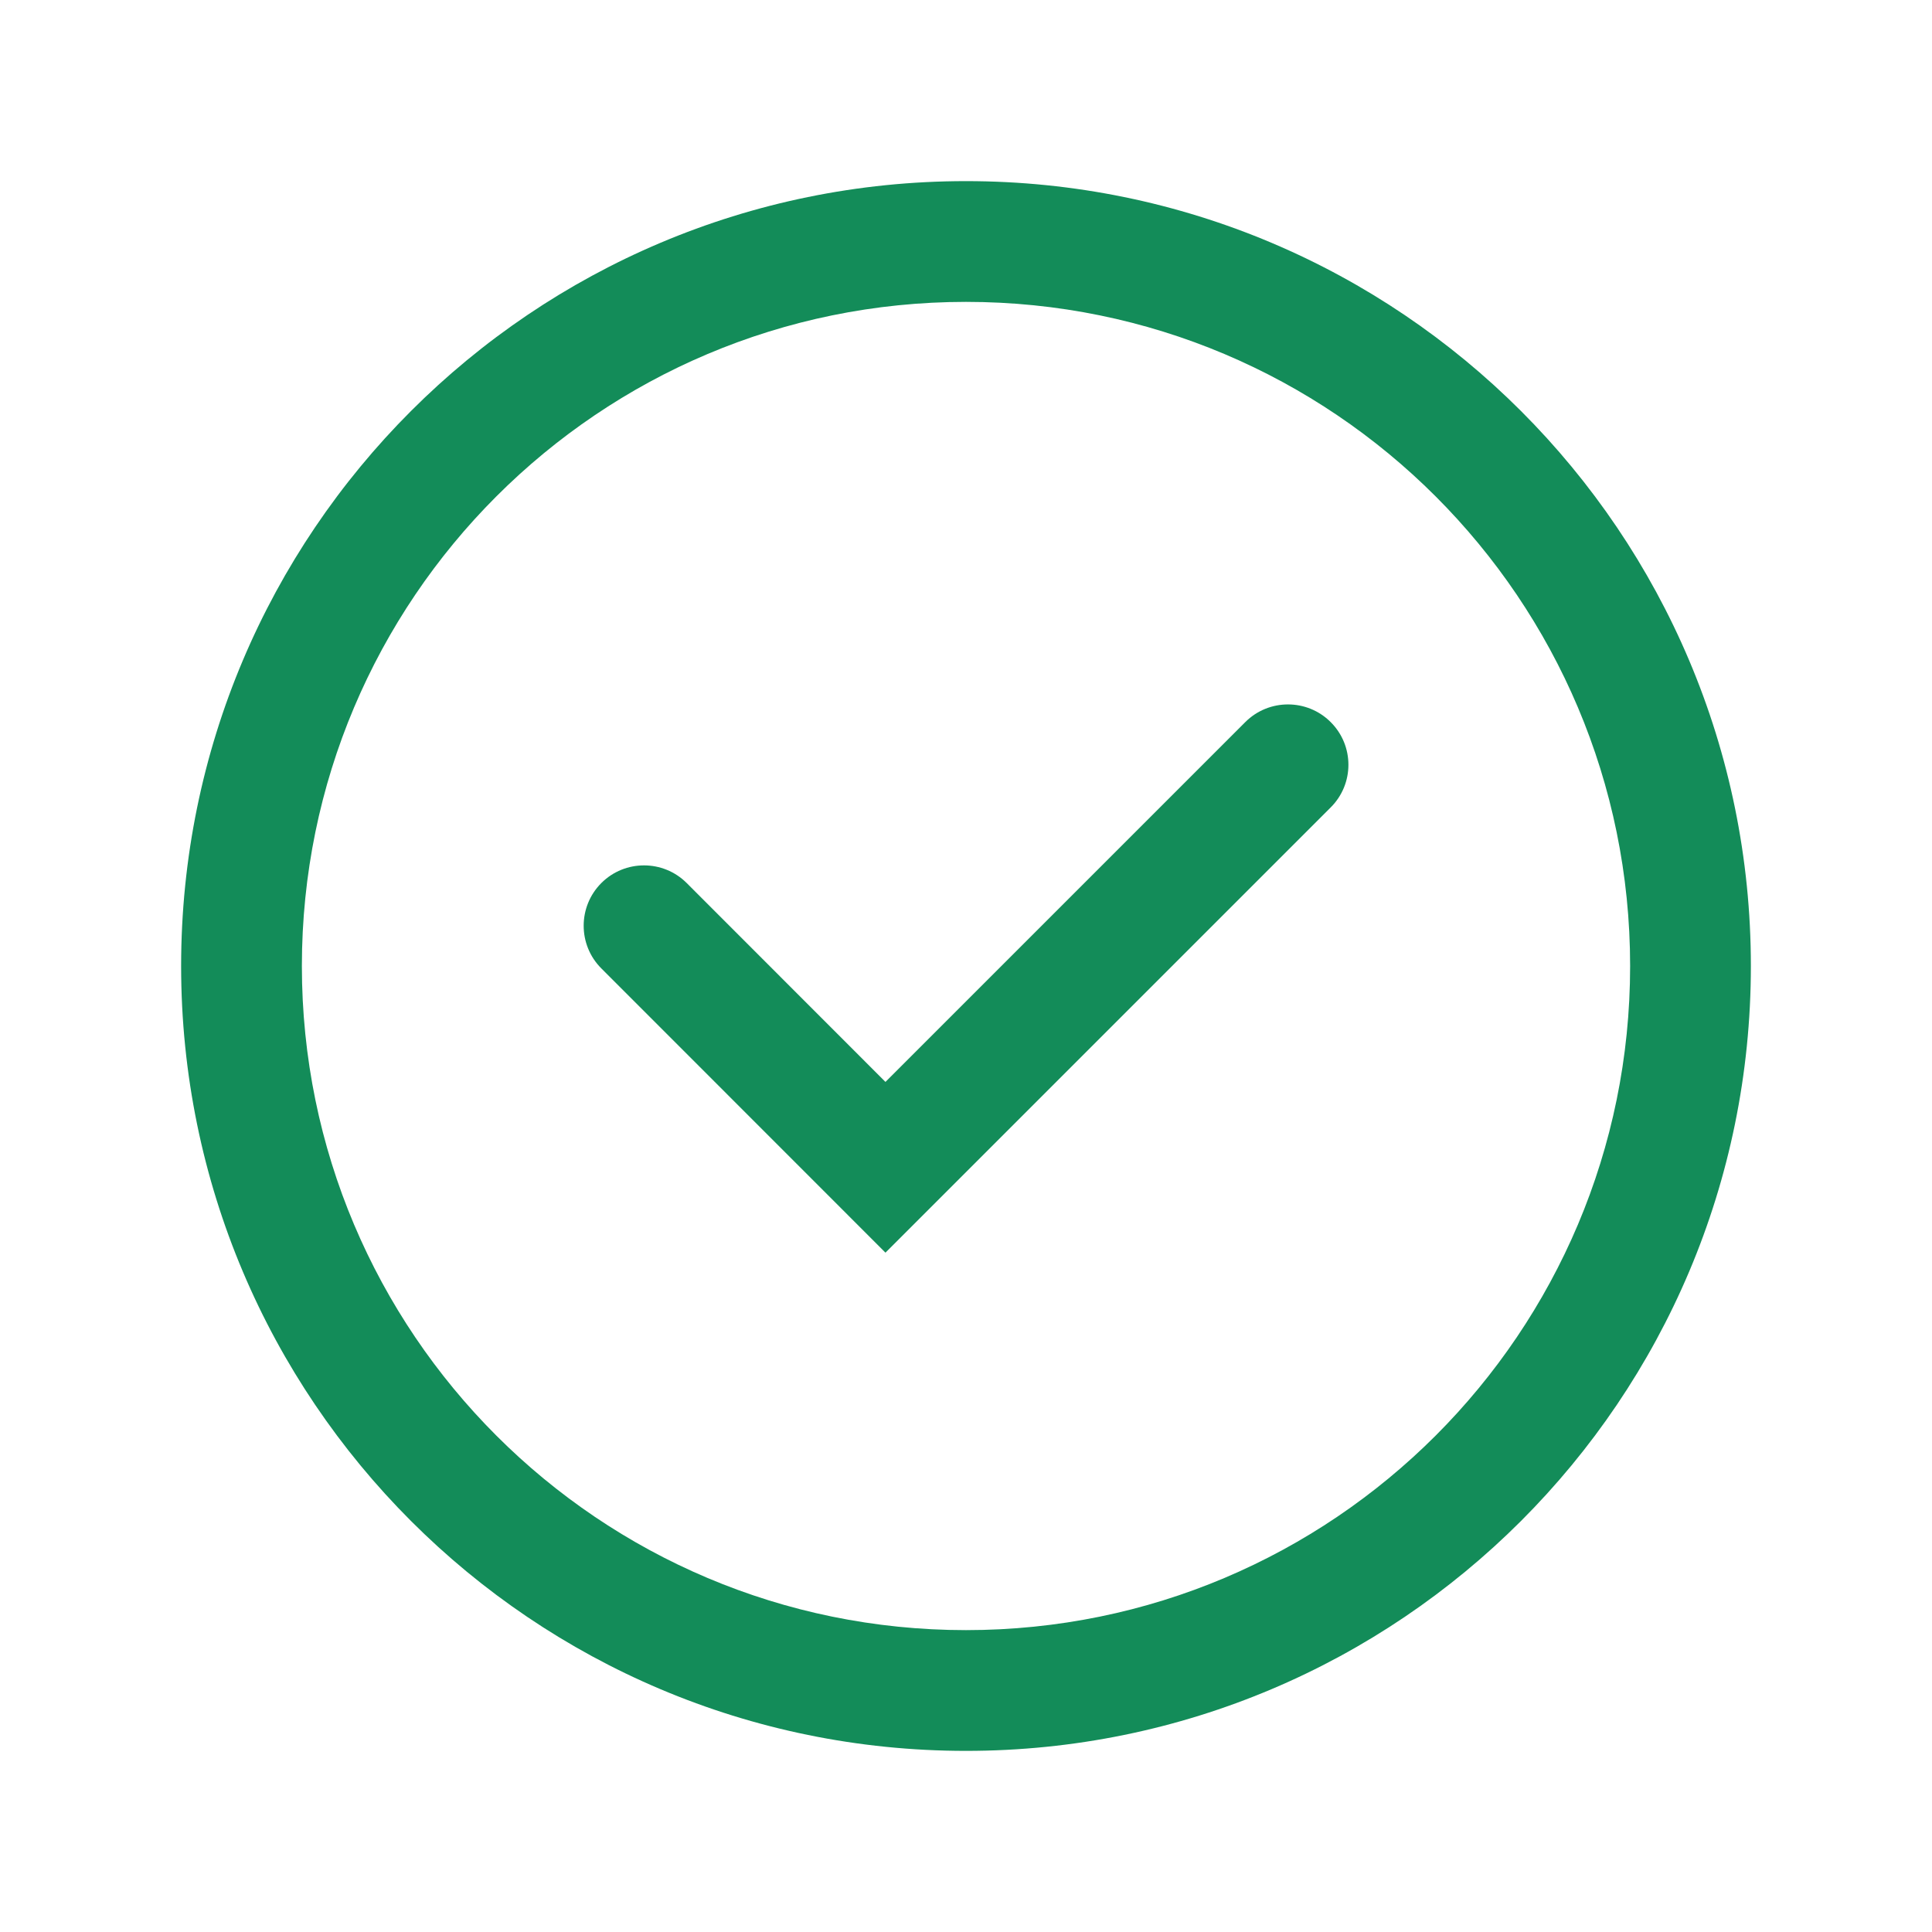
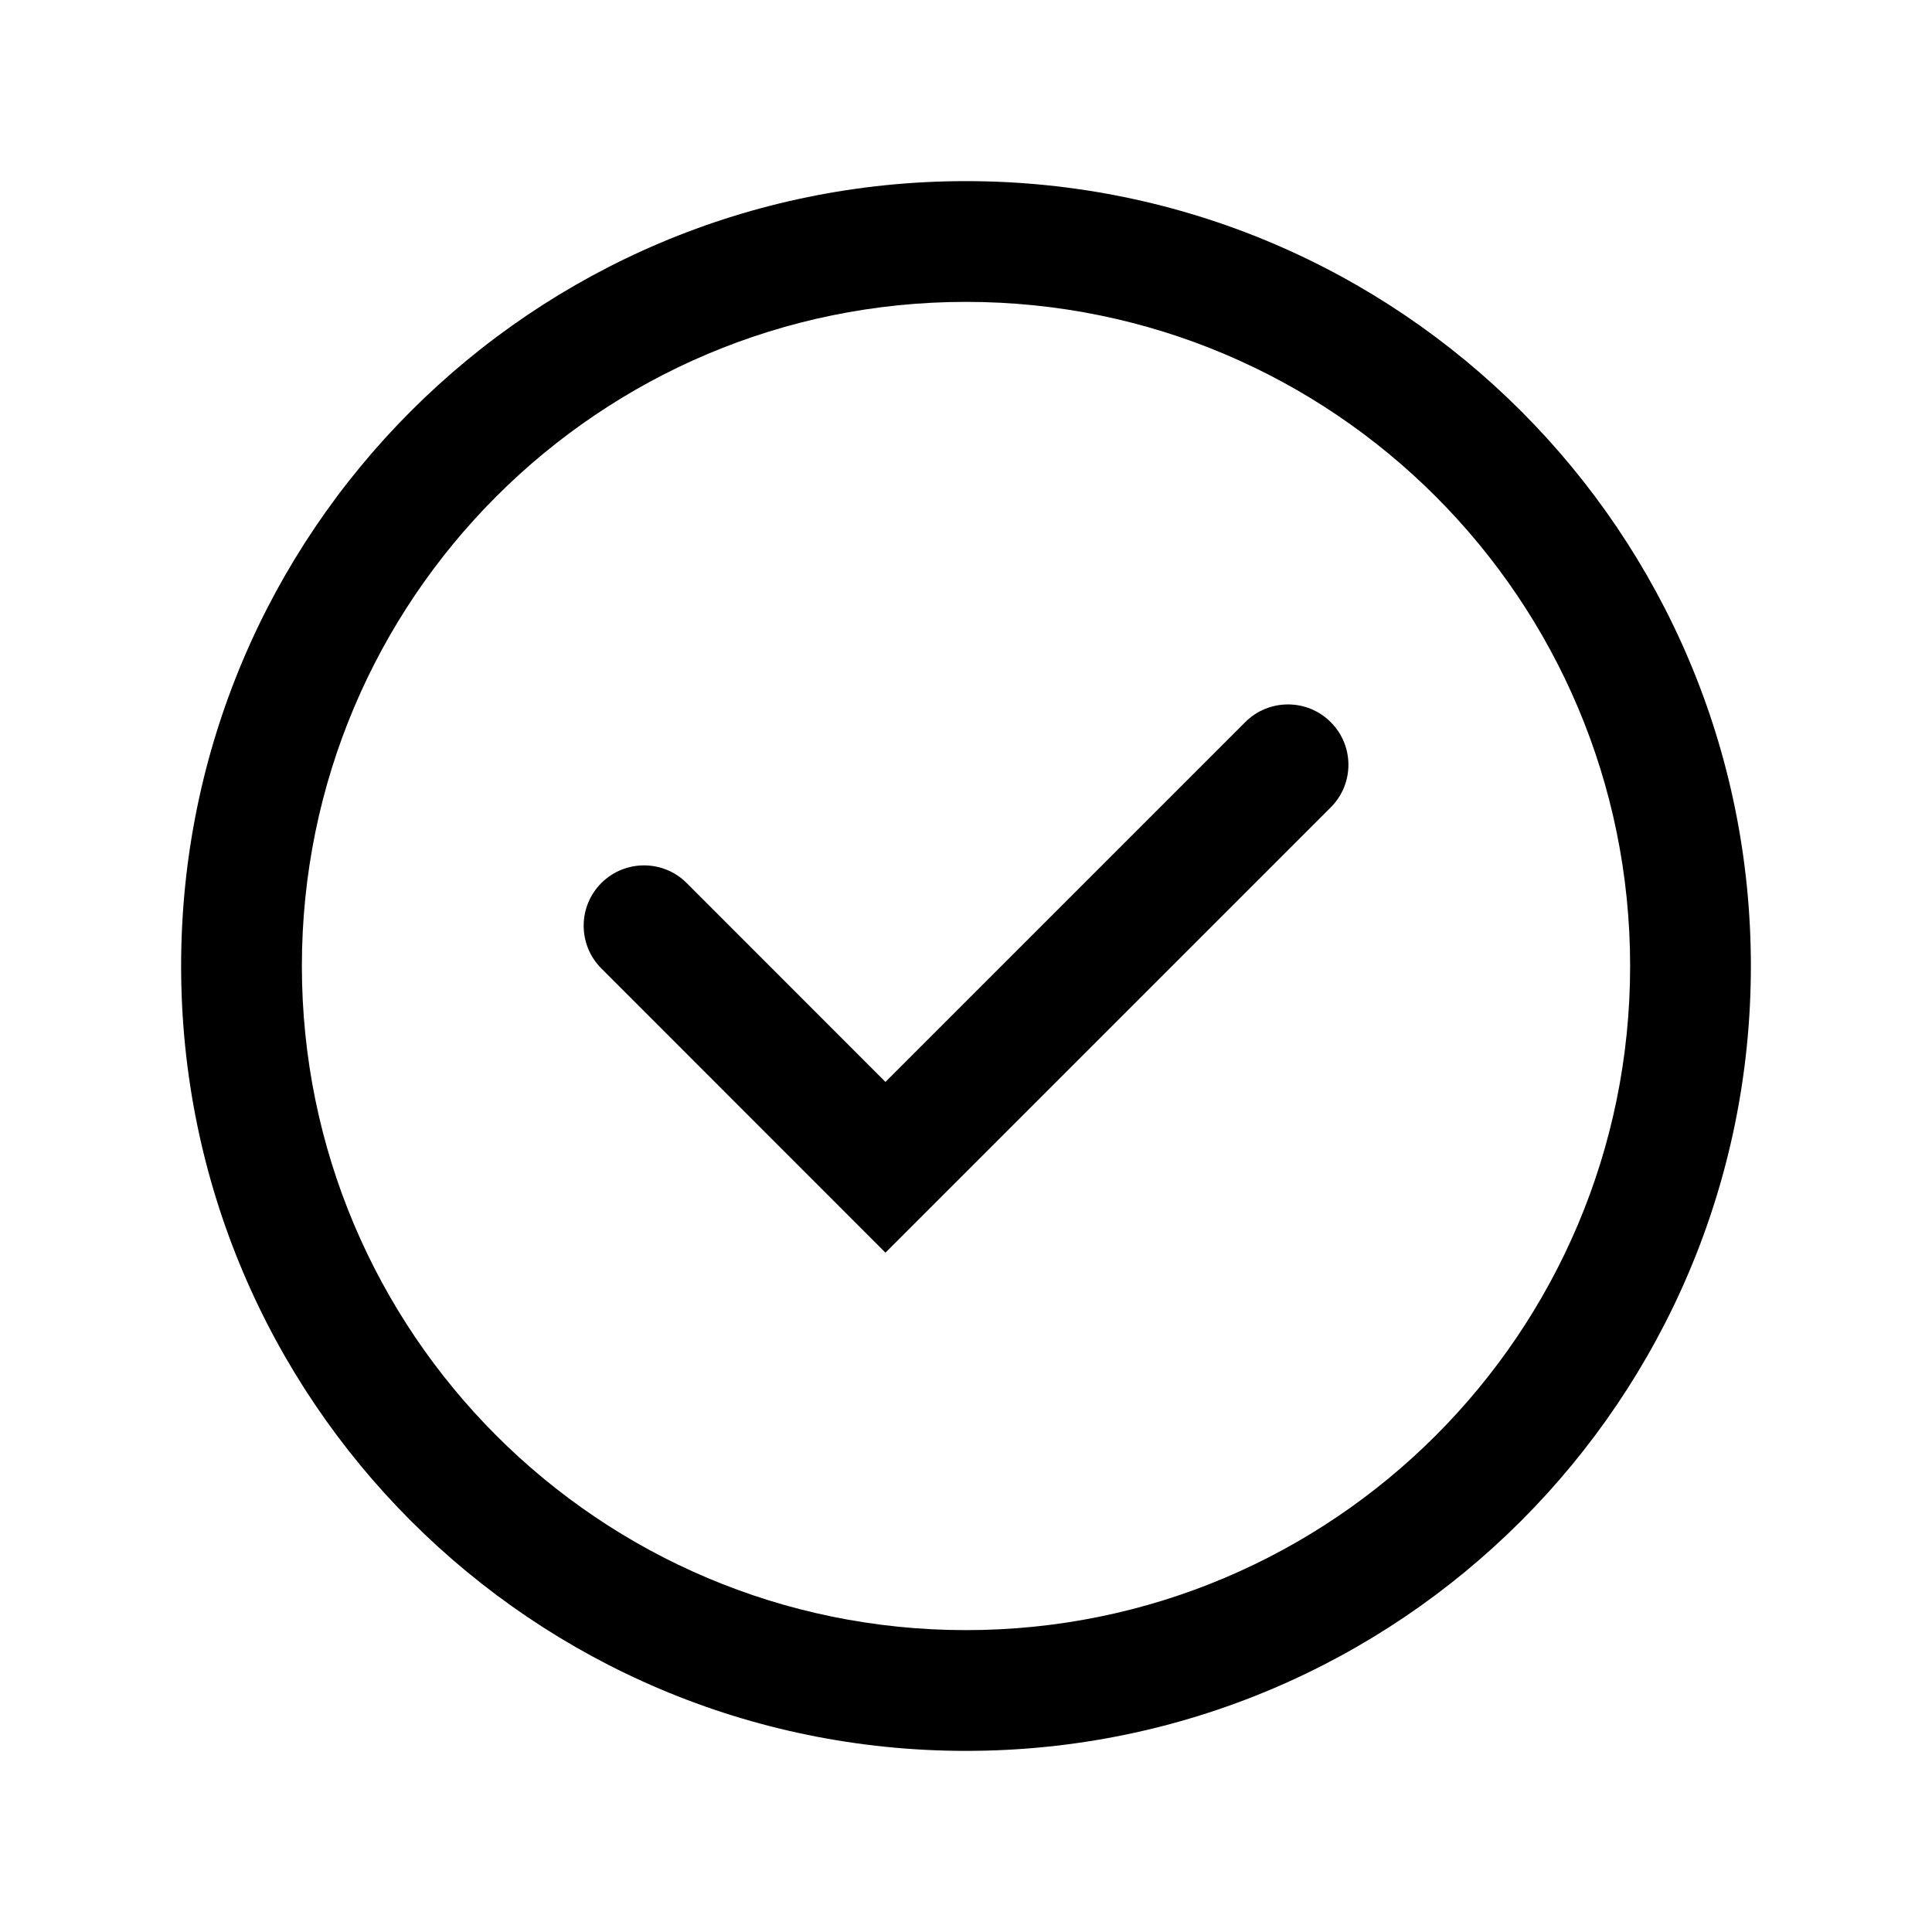
- <svg xmlns="http://www.w3.org/2000/svg" width="16" height="16" viewBox="0 0 16 16" fill="none">
-   <path fill-rule="evenodd" clip-rule="evenodd" d="M2.5 8C2.5 4.962 4.962 2.5 8 2.5C11.038 2.5 13.5 4.962 13.5 8C13.5 11.038 11.038 13.5 8 13.5C4.962 13.5 2.5 11.038 2.5 8ZM8 1.5C4.41 1.5 1.5 4.41 1.5 8C1.5 11.59 4.41 14.5 8 14.5C11.59 14.5 14.5 11.59 14.5 8C14.5 4.41 11.59 1.5 8 1.5ZM11.02 6.687C11.216 6.492 11.216 6.175 11.02 5.98C10.825 5.785 10.508 5.785 10.313 5.98L7.333 8.96L5.687 7.313C5.492 7.118 5.175 7.118 4.98 7.313C4.785 7.508 4.785 7.825 4.98 8.02L7.333 10.374L11.02 6.687Z" fill="#138C59" />
+ <svg xmlns="http://www.w3.org/2000/svg" viewBox="0 0 16 16">
+   <path fill-rule="evenodd" clip-rule="evenodd" d="M2.5 8C2.5 4.962 4.962 2.5 8 2.5C11.038 2.5 13.5 4.962 13.5 8C13.5 11.038 11.038 13.5 8 13.5C4.962 13.5 2.5 11.038 2.5 8ZM8 1.5C4.41 1.5 1.5 4.41 1.5 8C1.5 11.59 4.41 14.5 8 14.5C11.59 14.5 14.5 11.59 14.5 8C14.5 4.41 11.59 1.5 8 1.5ZM11.02 6.687C11.216 6.492 11.216 6.175 11.02 5.98C10.825 5.785 10.508 5.785 10.313 5.98L7.333 8.96L5.687 7.313C5.492 7.118 5.175 7.118 4.98 7.313C4.785 7.508 4.785 7.825 4.98 8.02L7.333 10.374L11.02 6.687Z" />
</svg>
